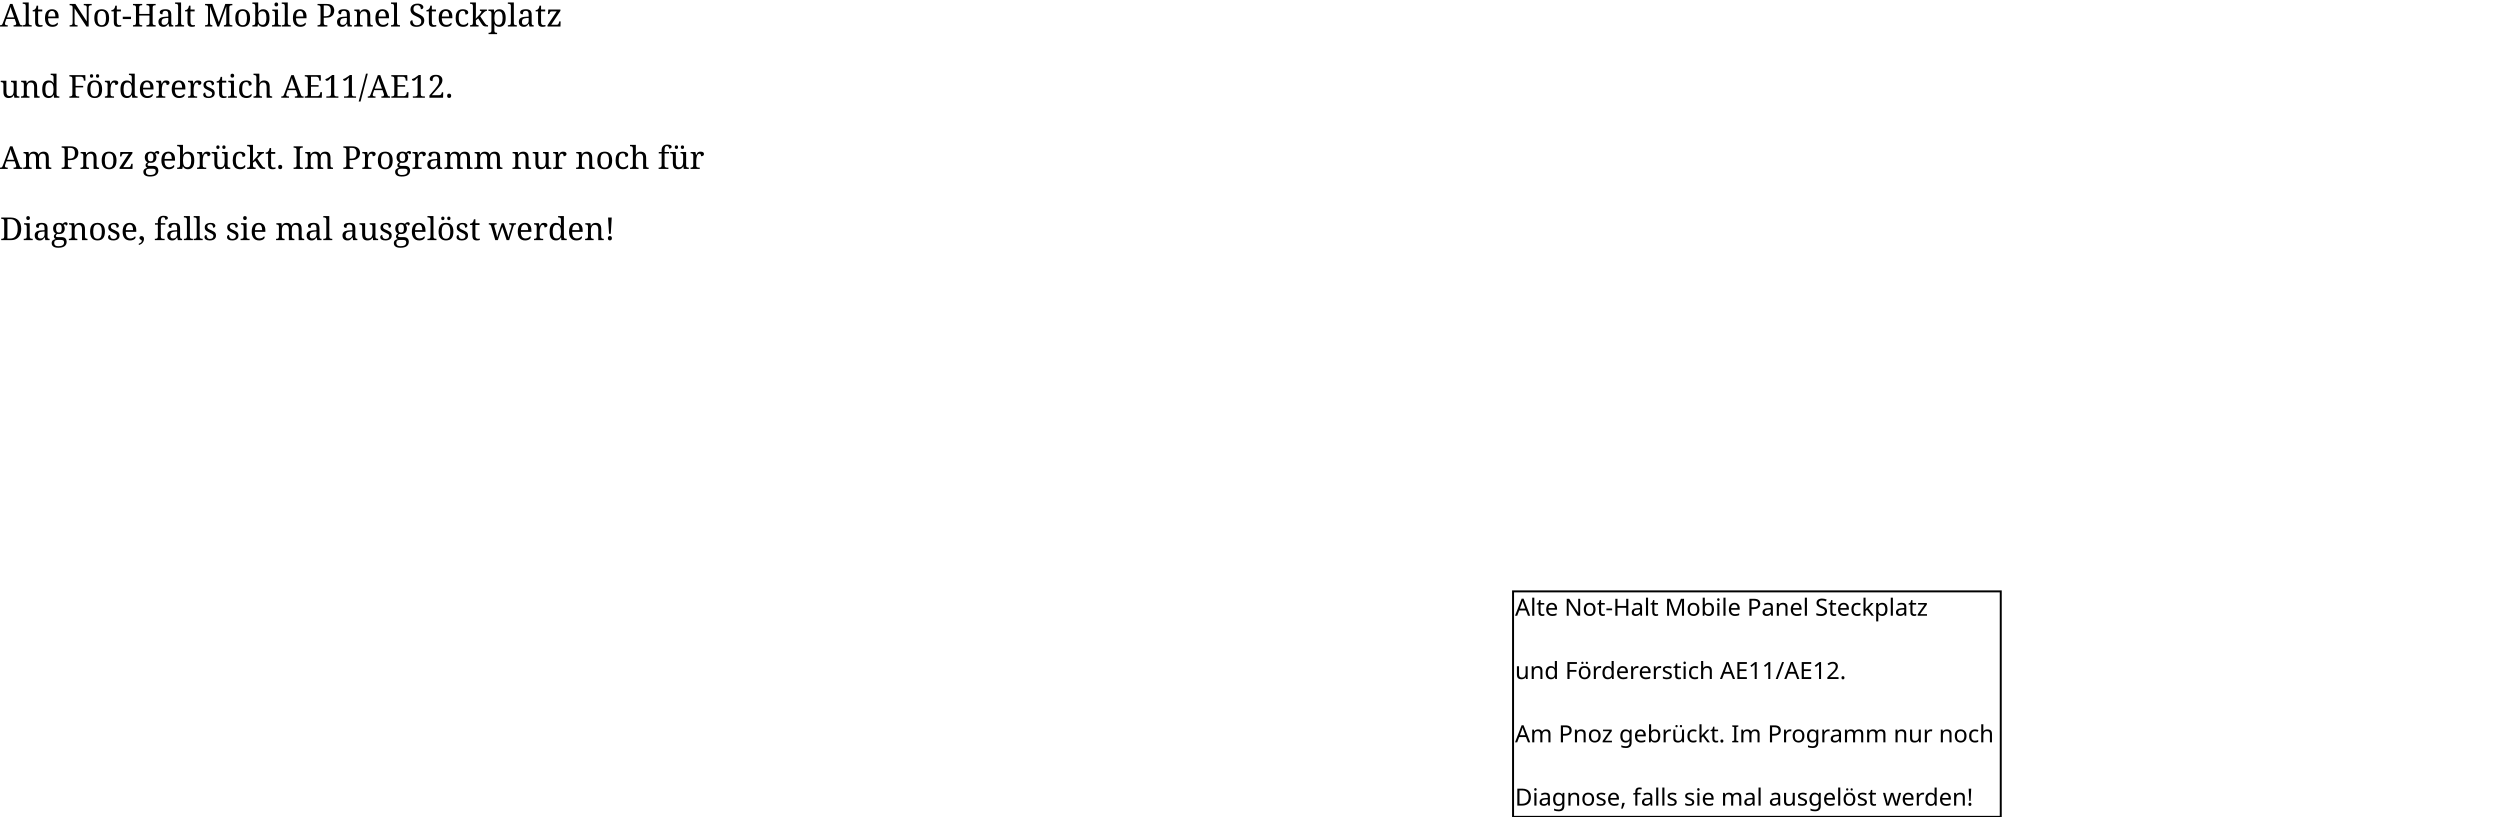
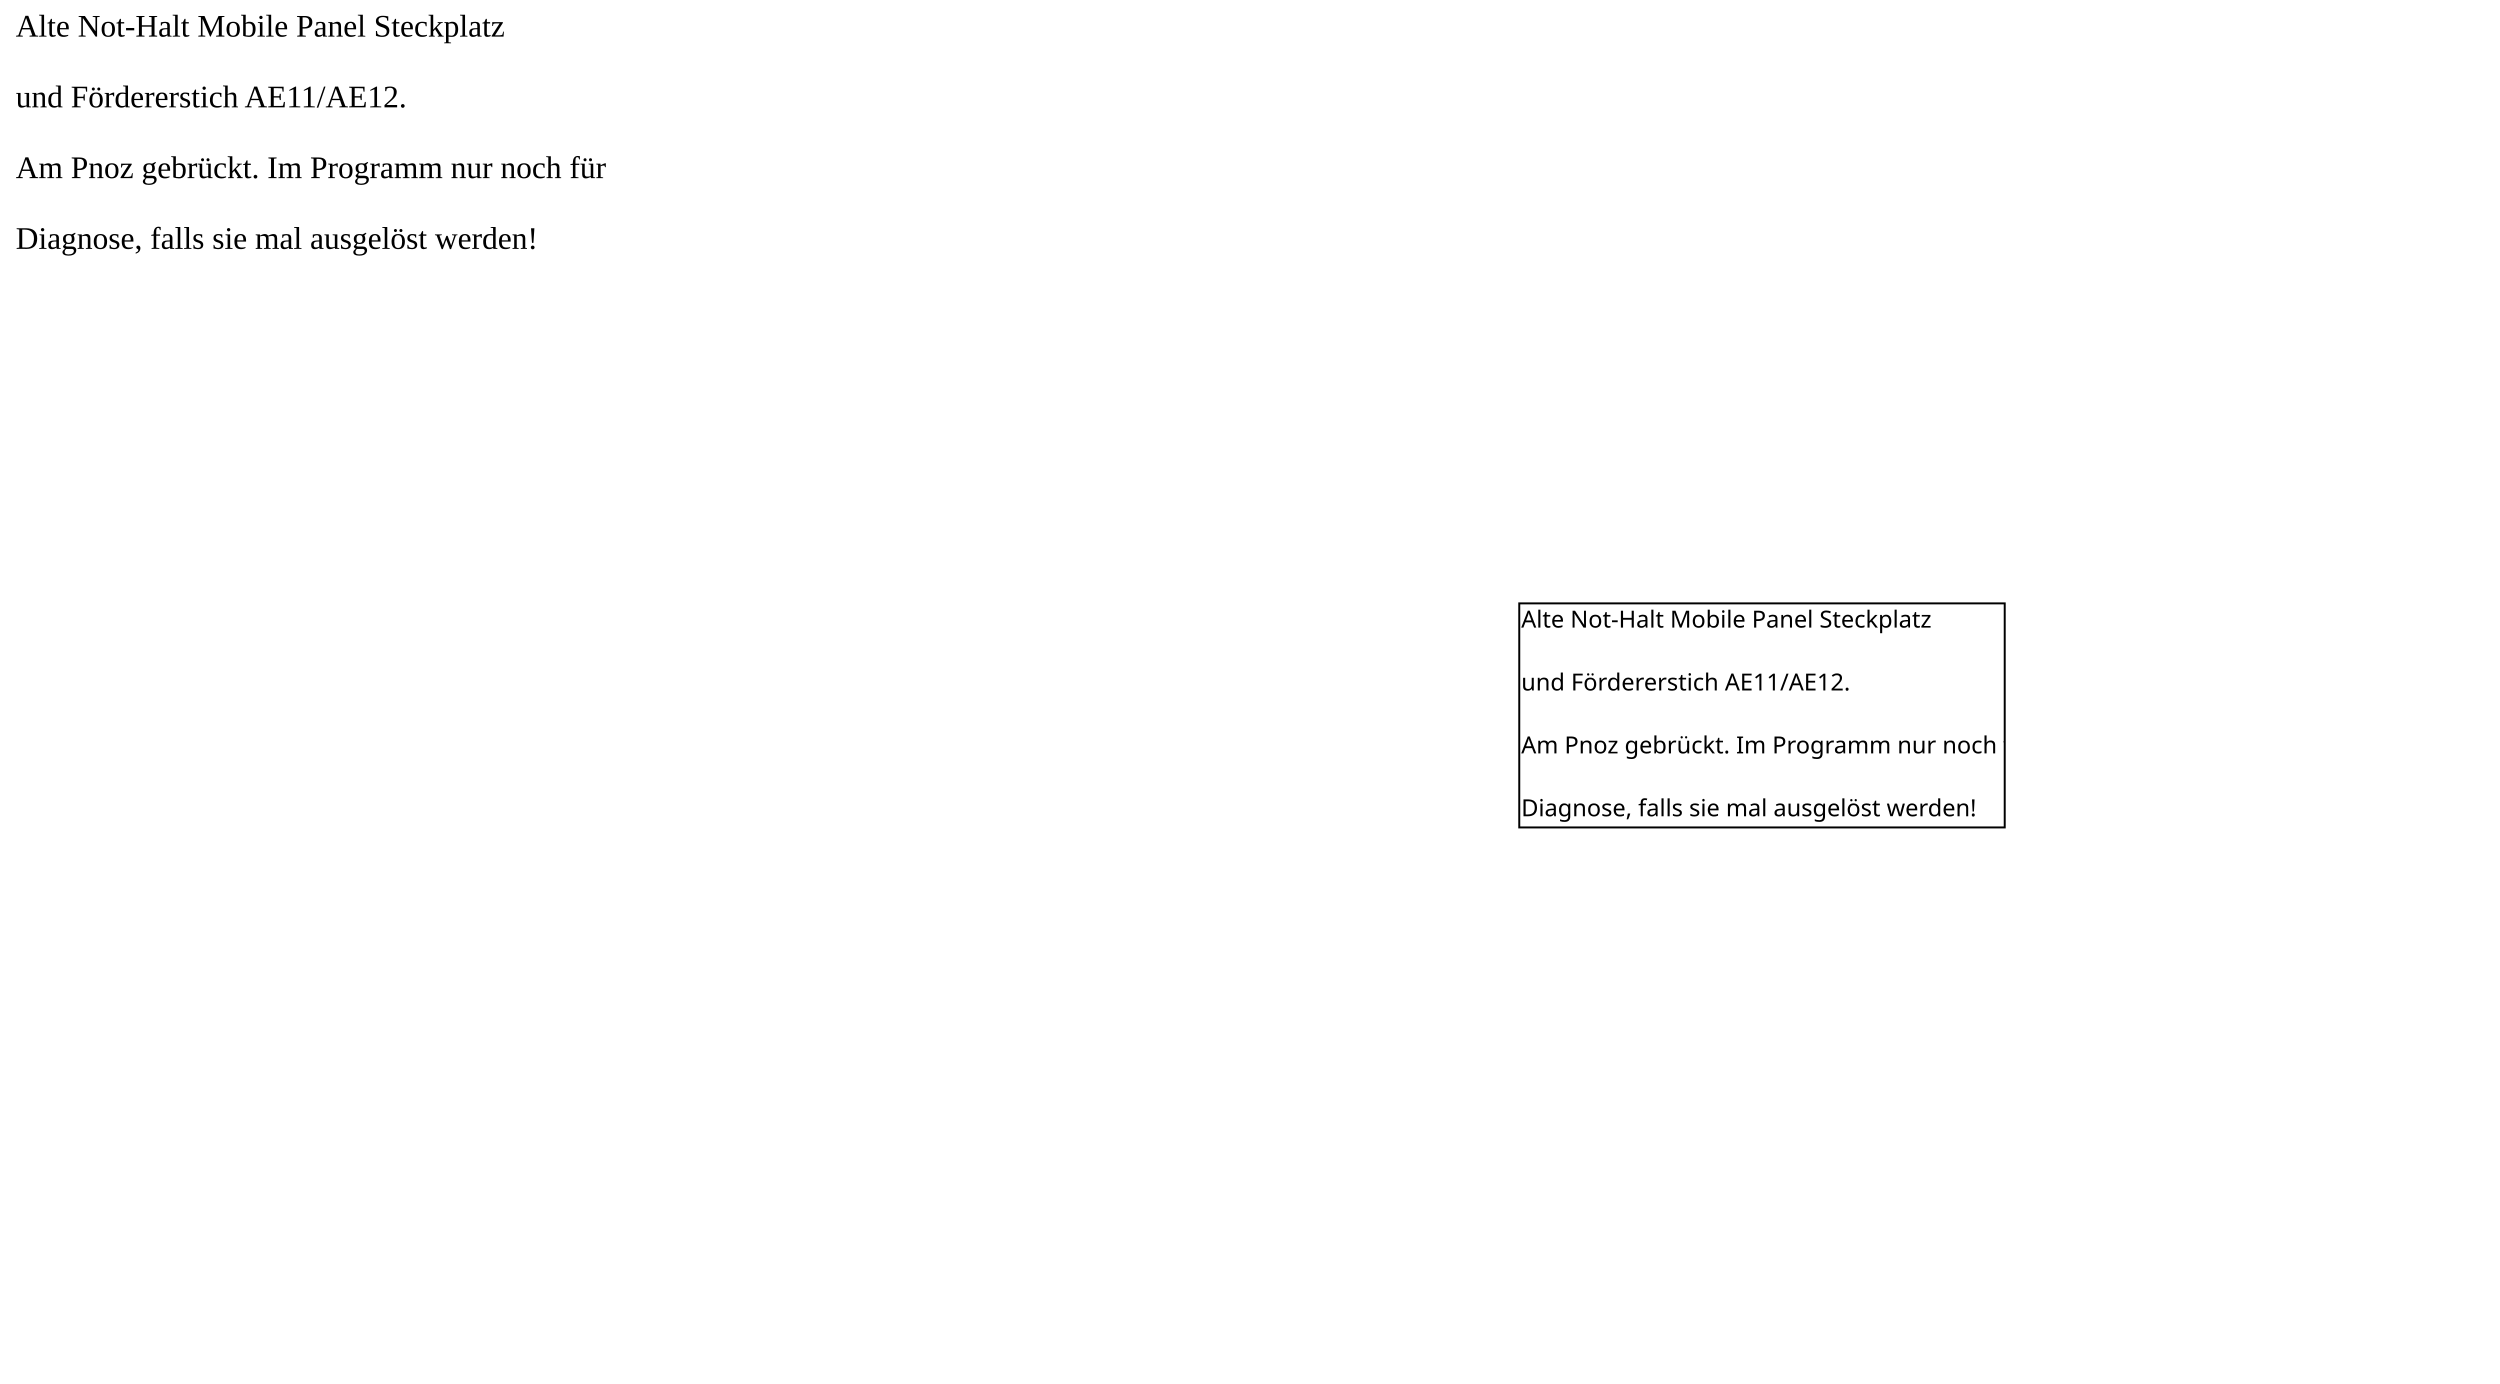
- <svg xmlns="http://www.w3.org/2000/svg" width="1264" height="413" viewBox="0 0 1264 413">
+ <svg xmlns="http://www.w3.org/2000/svg" width="1272" height="704" viewBox="0 0 1272 704">
  <defs>
    <clipPath id="clip1">
-       <rect x="765" y="299" width="246.58" height="114" />
+       <rect x="773" y="307" width="246.69" height="114" />
    </clipPath>
  </defs>
-   <text x="0" y="1" fill="rgb(0, 0, 0)" dominant-baseline="text-before-edge" font-size="16px" font-family="serif">Alte Not-Halt Mobile Panel Steckplatz</text>
-   <text x="0" y="37" fill="rgb(0, 0, 0)" dominant-baseline="text-before-edge" font-size="16px" font-family="serif">und Fördererstich AE11/AE12.</text>
-   <text x="0" y="73" fill="rgb(0, 0, 0)" dominant-baseline="text-before-edge" font-size="16px" font-family="serif">Am Pnoz gebrückt. Im Programm nur noch für</text>
-   <text x="0" y="109" fill="rgb(0, 0, 0)" dominant-baseline="text-before-edge" font-size="16px" font-family="serif">Diagnose, falls sie mal ausgelöst werden!</text>
-   <path d="M765,299 L1011.58,299 L1011.58,413 L765,413 Z" fill="none" stroke="rgb(0, 0, 0)" stroke-width="1" />
+   <text x="8" y="8.5" fill="rgb(0, 0, 0)" dominant-baseline="text-before-edge" font-size="16px" font-family="Times New Roman">Alte Not-Halt Mobile Panel Steckplatz</text>
+   <text x="8" y="44.5" fill="rgb(0, 0, 0)" dominant-baseline="text-before-edge" font-size="16px" font-family="Times New Roman">und Fördererstich AE11/AE12.</text>
+   <text x="8" y="80.5" fill="rgb(0, 0, 0)" dominant-baseline="text-before-edge" font-size="16px" font-family="Times New Roman">Am Pnoz gebrückt. Im Programm nur noch für</text>
+   <text x="8" y="116.5" fill="rgb(0, 0, 0)" dominant-baseline="text-before-edge" font-size="16px" font-family="Times New Roman">Diagnose, falls sie mal ausgelöst werden!</text>
+   <path d="M773,307 L1020,307 L1020,421 L773,421 Z" fill="none" stroke="rgb(0, 0, 0)" stroke-width="1" />
  <g clip-path="url(#clip1)">
-     <text x="766" y="302" fill="rgb(0, 0, 0)" dominant-baseline="text-before-edge" font-size="12px" font-family="Segoe UI">Alte Not-Halt Mobile Panel Steckplatz</text>
+     <text x="774" y="310" fill="rgb(0, 0, 0)" dominant-baseline="text-before-edge" font-size="12px" font-family="Segoe UI">Alte Not-Halt Mobile Panel Steckplatz</text>
  </g>
  <g clip-path="url(#clip1)">
-     <text x="766" y="334" fill="rgb(0, 0, 0)" dominant-baseline="text-before-edge" font-size="12px" font-family="Segoe UI">und Fördererstich AE11/AE12.</text>
+     <text x="774" y="342" fill="rgb(0, 0, 0)" dominant-baseline="text-before-edge" font-size="12px" font-family="Segoe UI">und Fördererstich AE11/AE12.</text>
  </g>
  <g clip-path="url(#clip1)">
-     <text x="766" y="366" fill="rgb(0, 0, 0)" dominant-baseline="text-before-edge" font-size="12px" font-family="Segoe UI">Am Pnoz gebrückt. Im Programm nur noch für</text>
+     <text x="774" y="374" fill="rgb(0, 0, 0)" dominant-baseline="text-before-edge" font-size="12px" font-family="Segoe UI">Am Pnoz gebrückt. Im Programm nur noch für</text>
  </g>
  <g clip-path="url(#clip1)">
-     <text x="766" y="398" fill="rgb(0, 0, 0)" dominant-baseline="text-before-edge" font-size="12px" font-family="Segoe UI">Diagnose, falls sie mal ausgelöst werden!</text>
+     <text x="774" y="406" fill="rgb(0, 0, 0)" dominant-baseline="text-before-edge" font-size="12px" font-family="Segoe UI">Diagnose, falls sie mal ausgelöst werden!</text>
  </g>
</svg>
